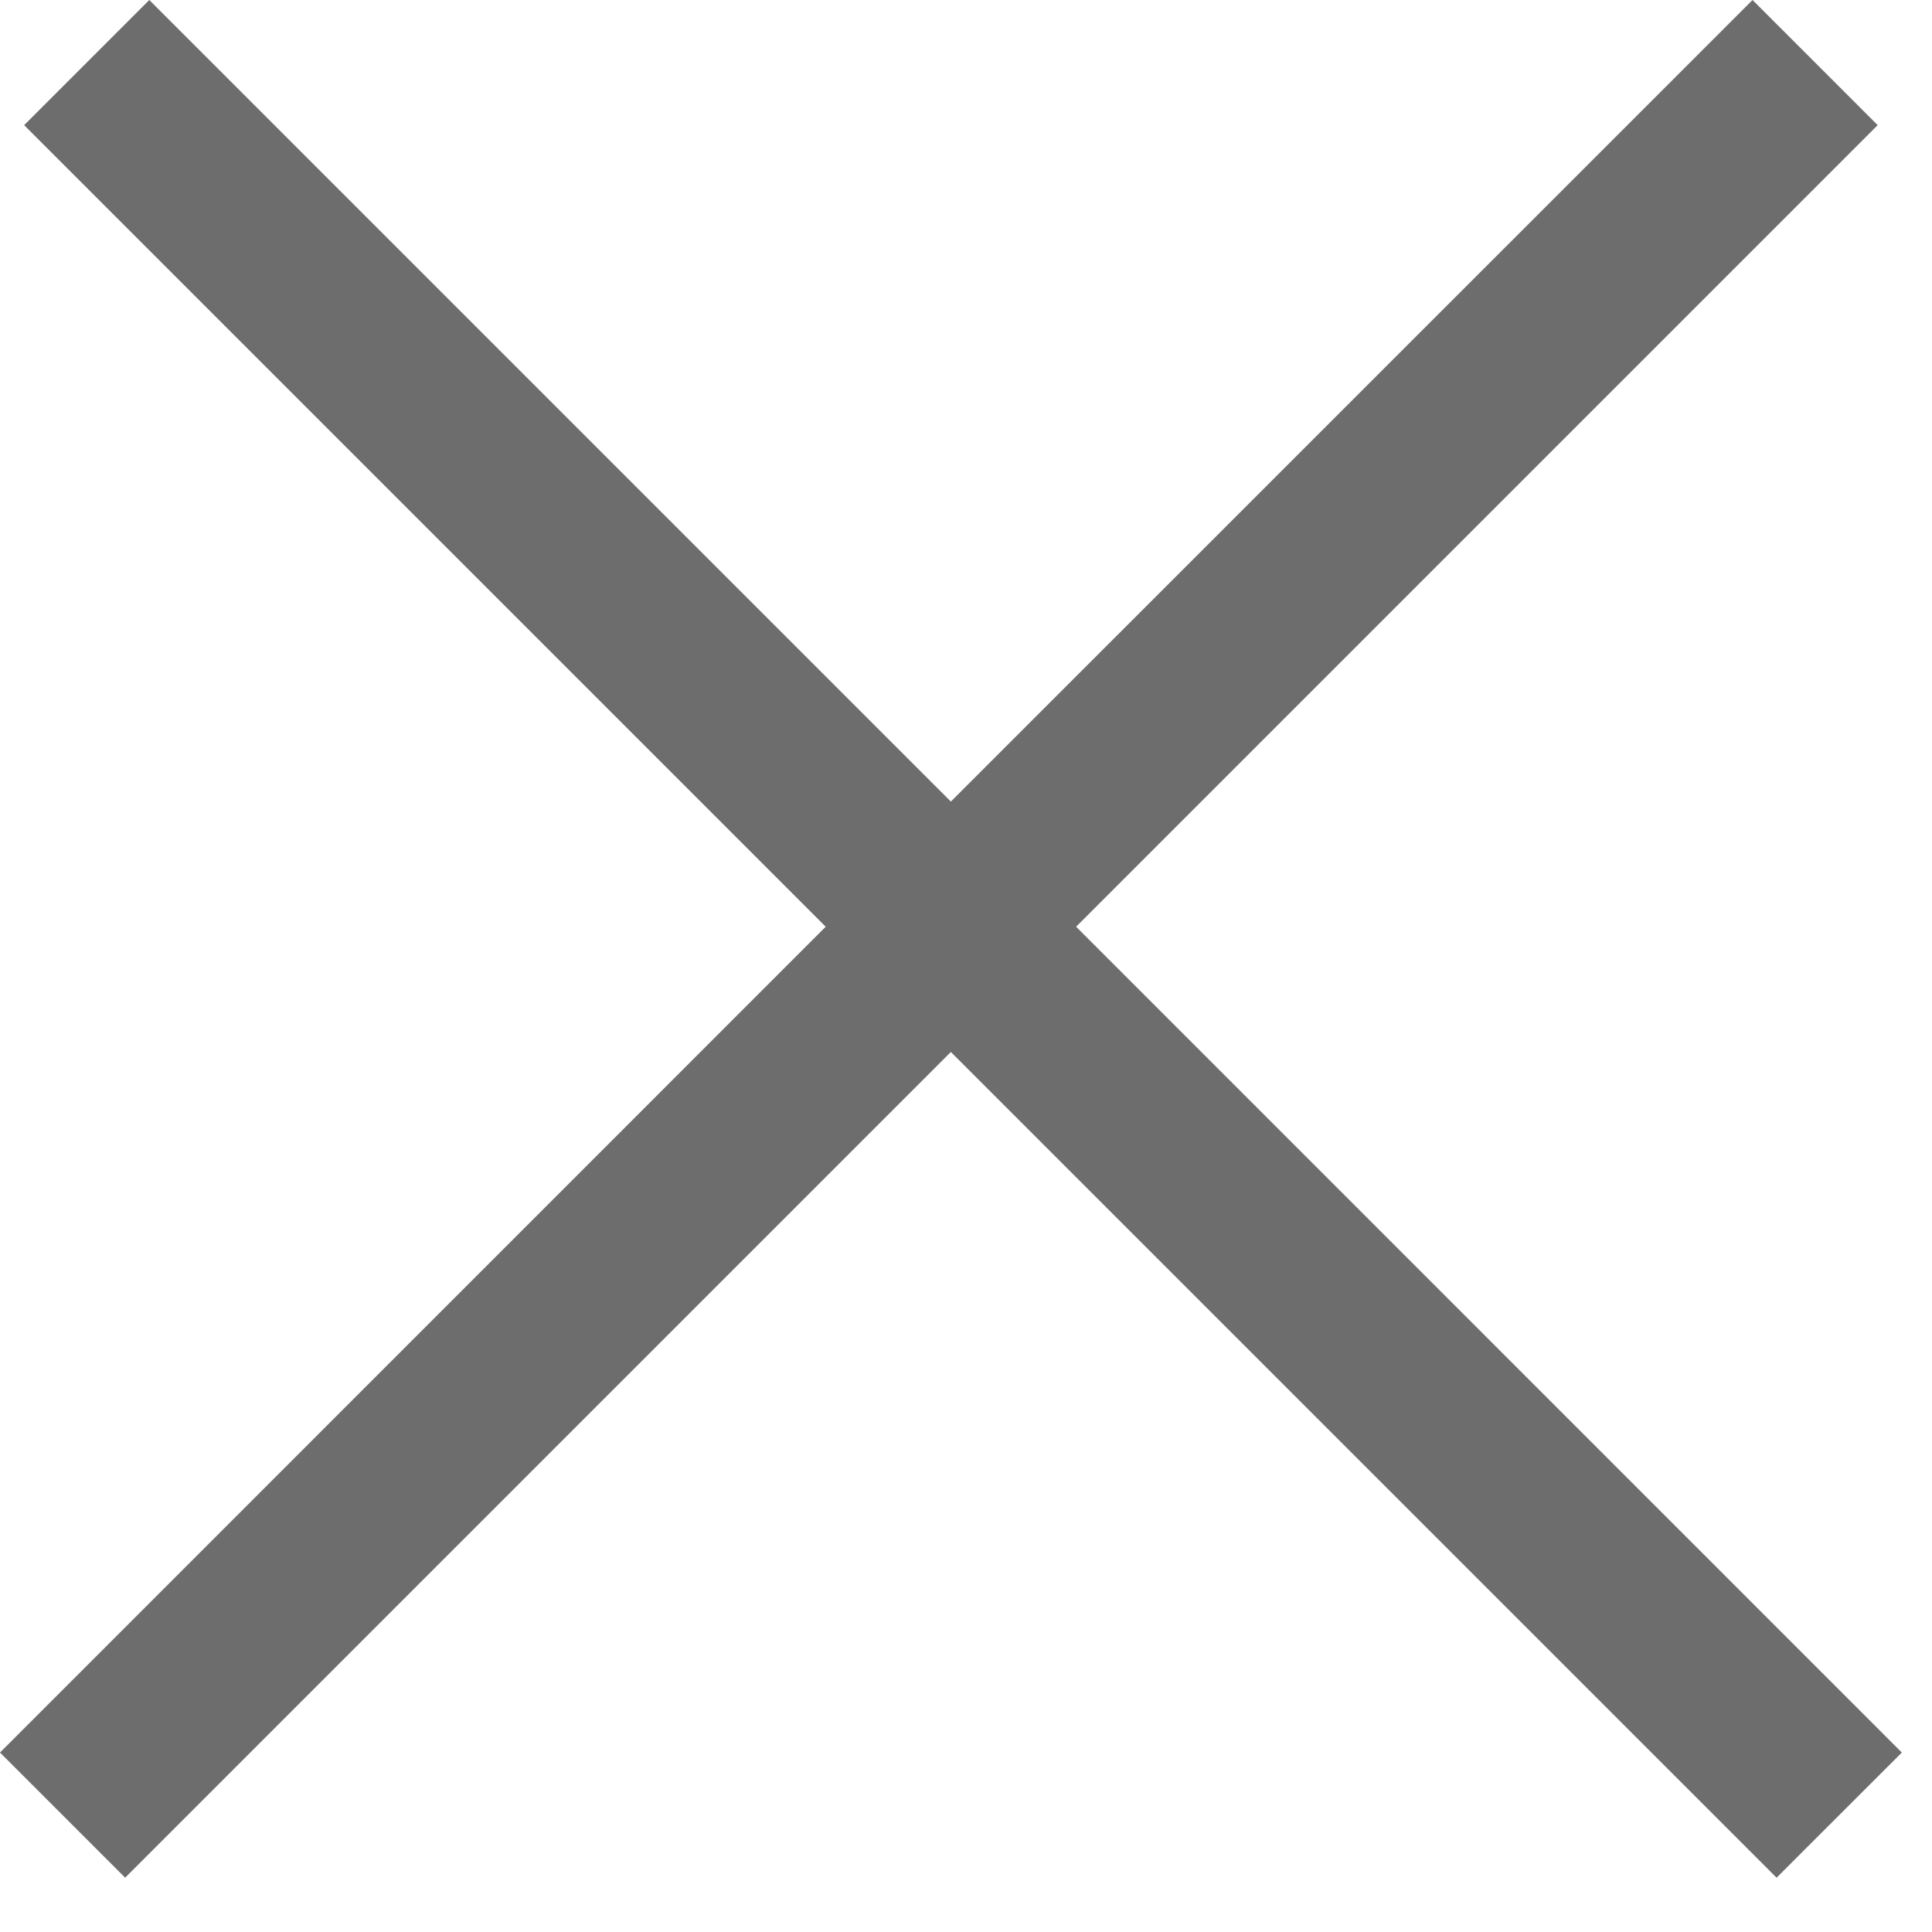
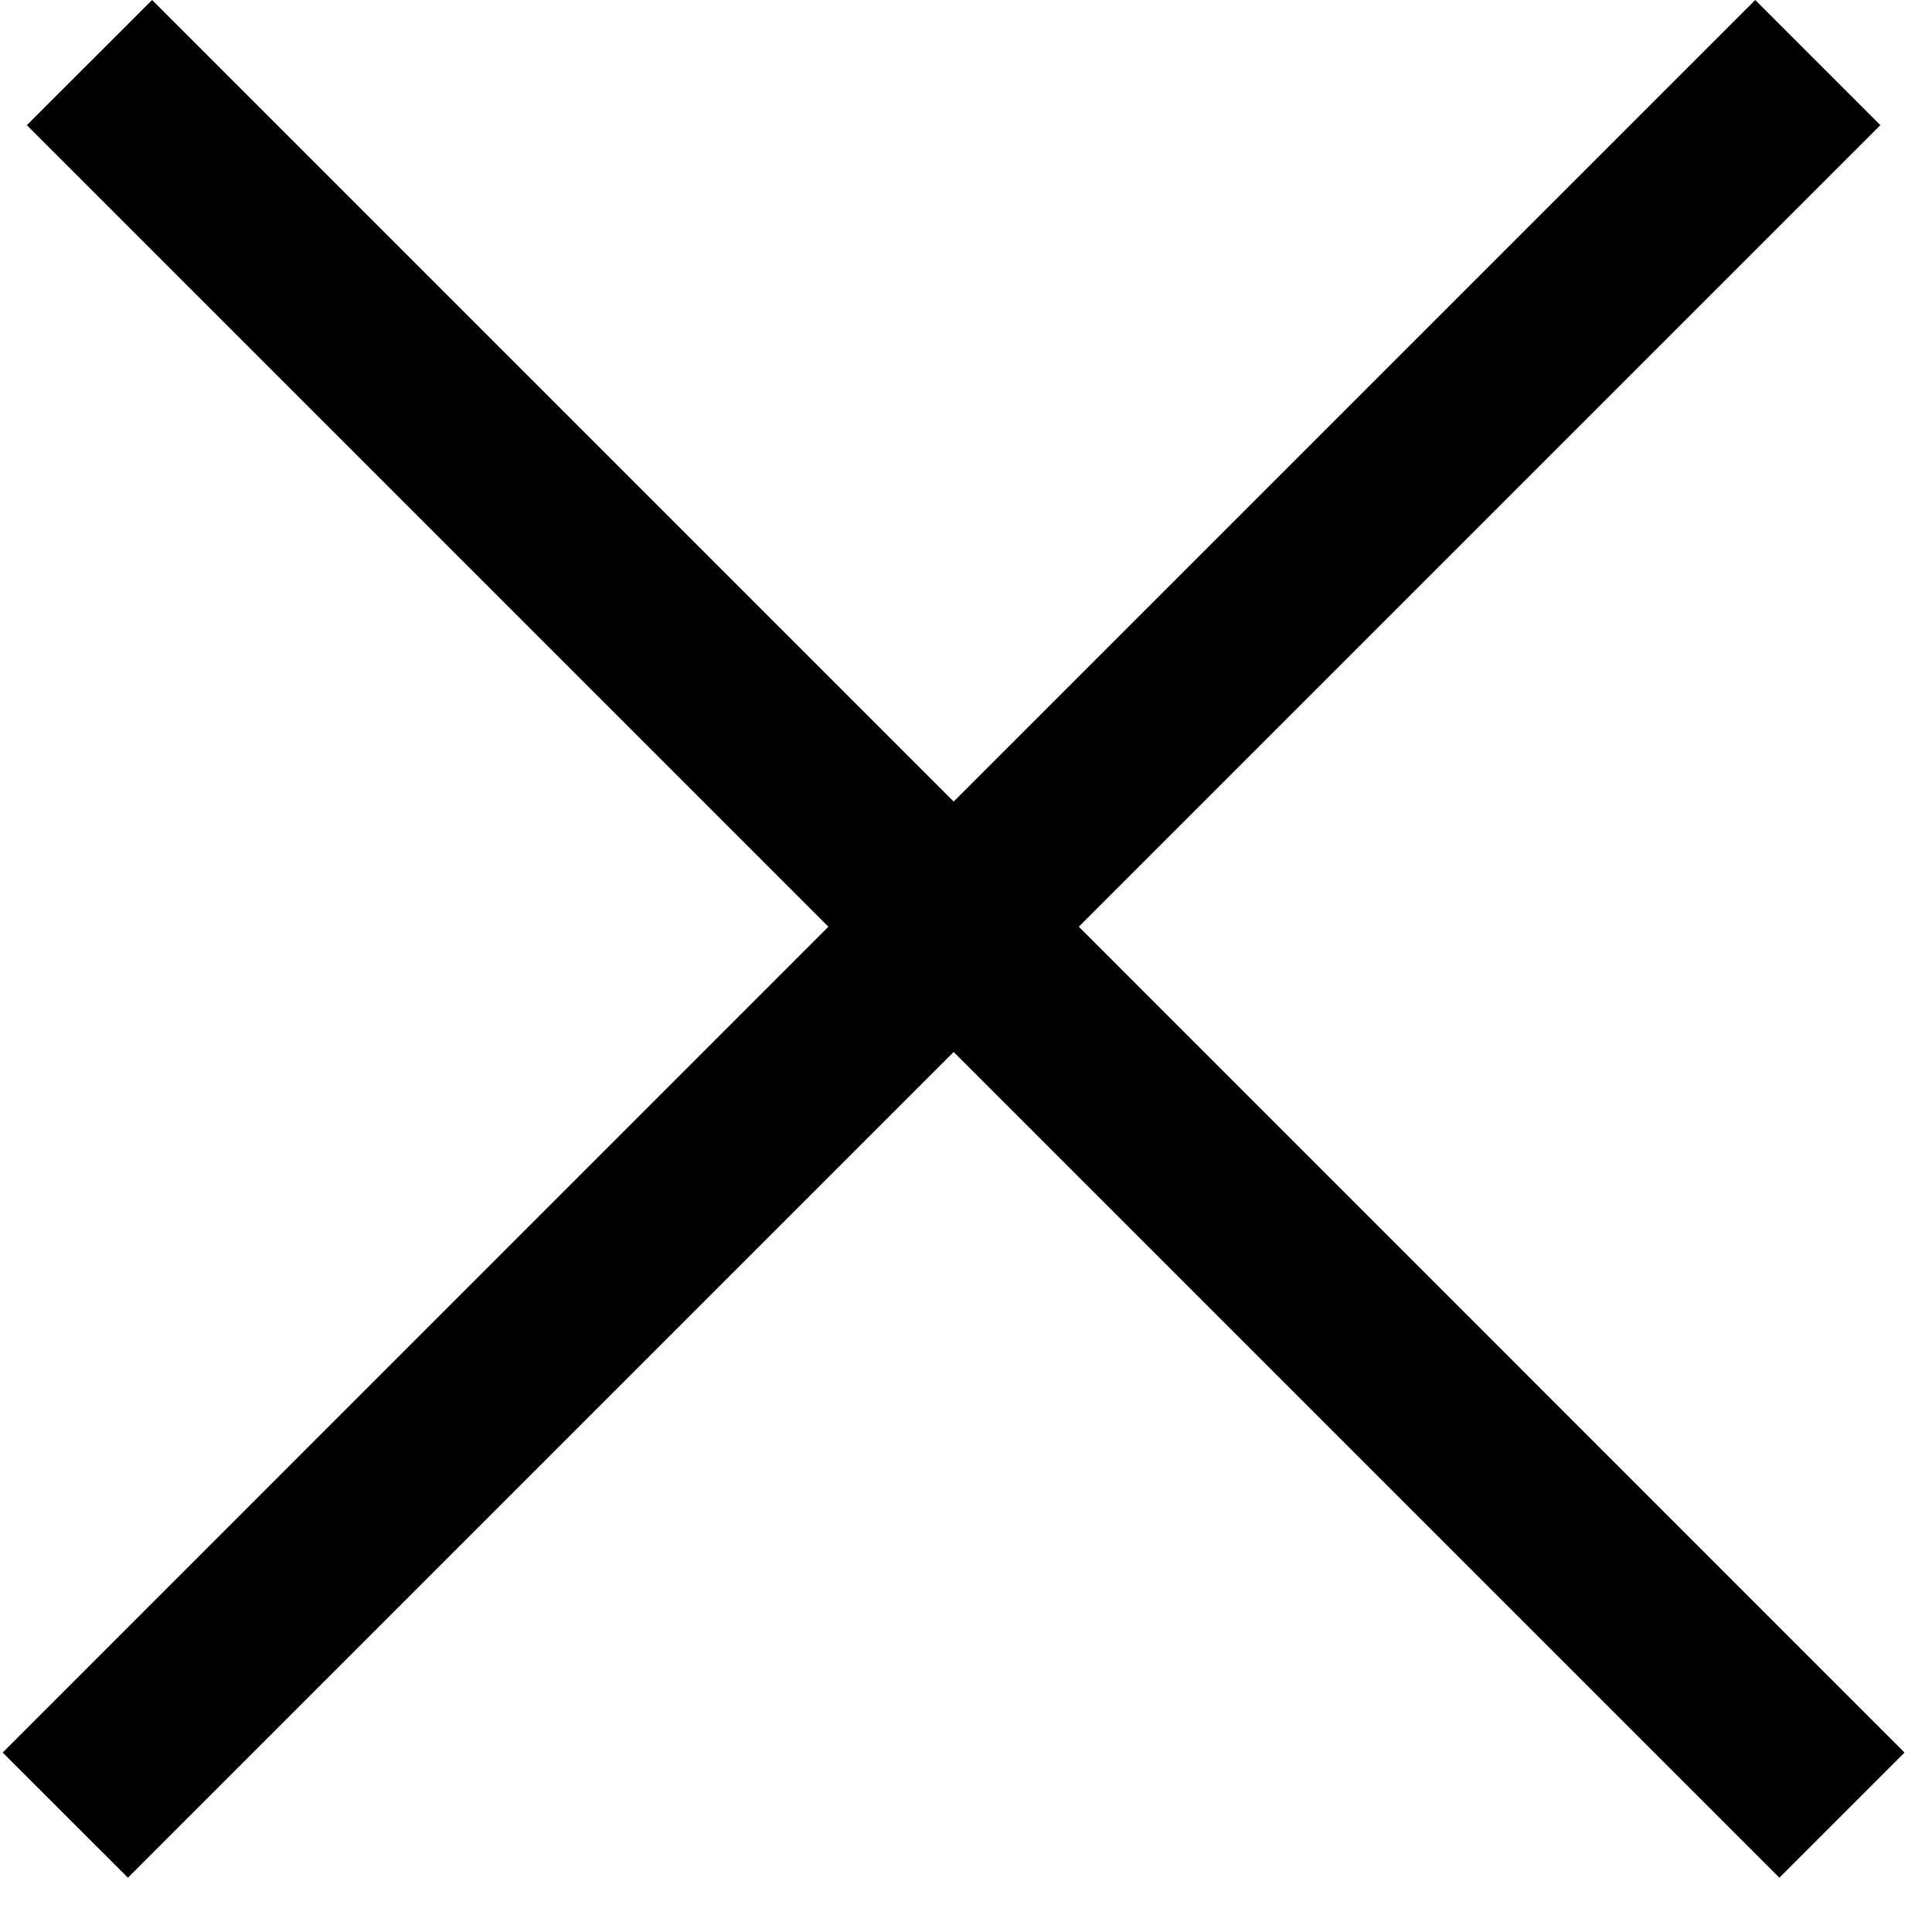
<svg xmlns="http://www.w3.org/2000/svg" width="18" height="18" viewBox="0 0 18 18" fill="none">
-   <path fill-rule="evenodd" clip-rule="evenodd" d="M17.494 1.166L16.328 0L8.859 7.468L1.391 0L0.225 1.166L7.693 8.634L0 16.328L1.166 17.494L8.859 9.801L16.552 17.494L17.719 16.328L10.026 8.634L17.494 1.166Z" fill="#6D6D6D" />
+   <path fill-rule="evenodd" clip-rule="evenodd" d="M17.519 1.166L16.353 0L8.885 7.468L1.417 0L0.25 1.166L7.718 8.634L0.025 16.328L1.192 17.494L8.885 9.801L16.578 17.494L17.744 16.328L10.051 8.634L17.519 1.166Z" fill="black" />
</svg>
